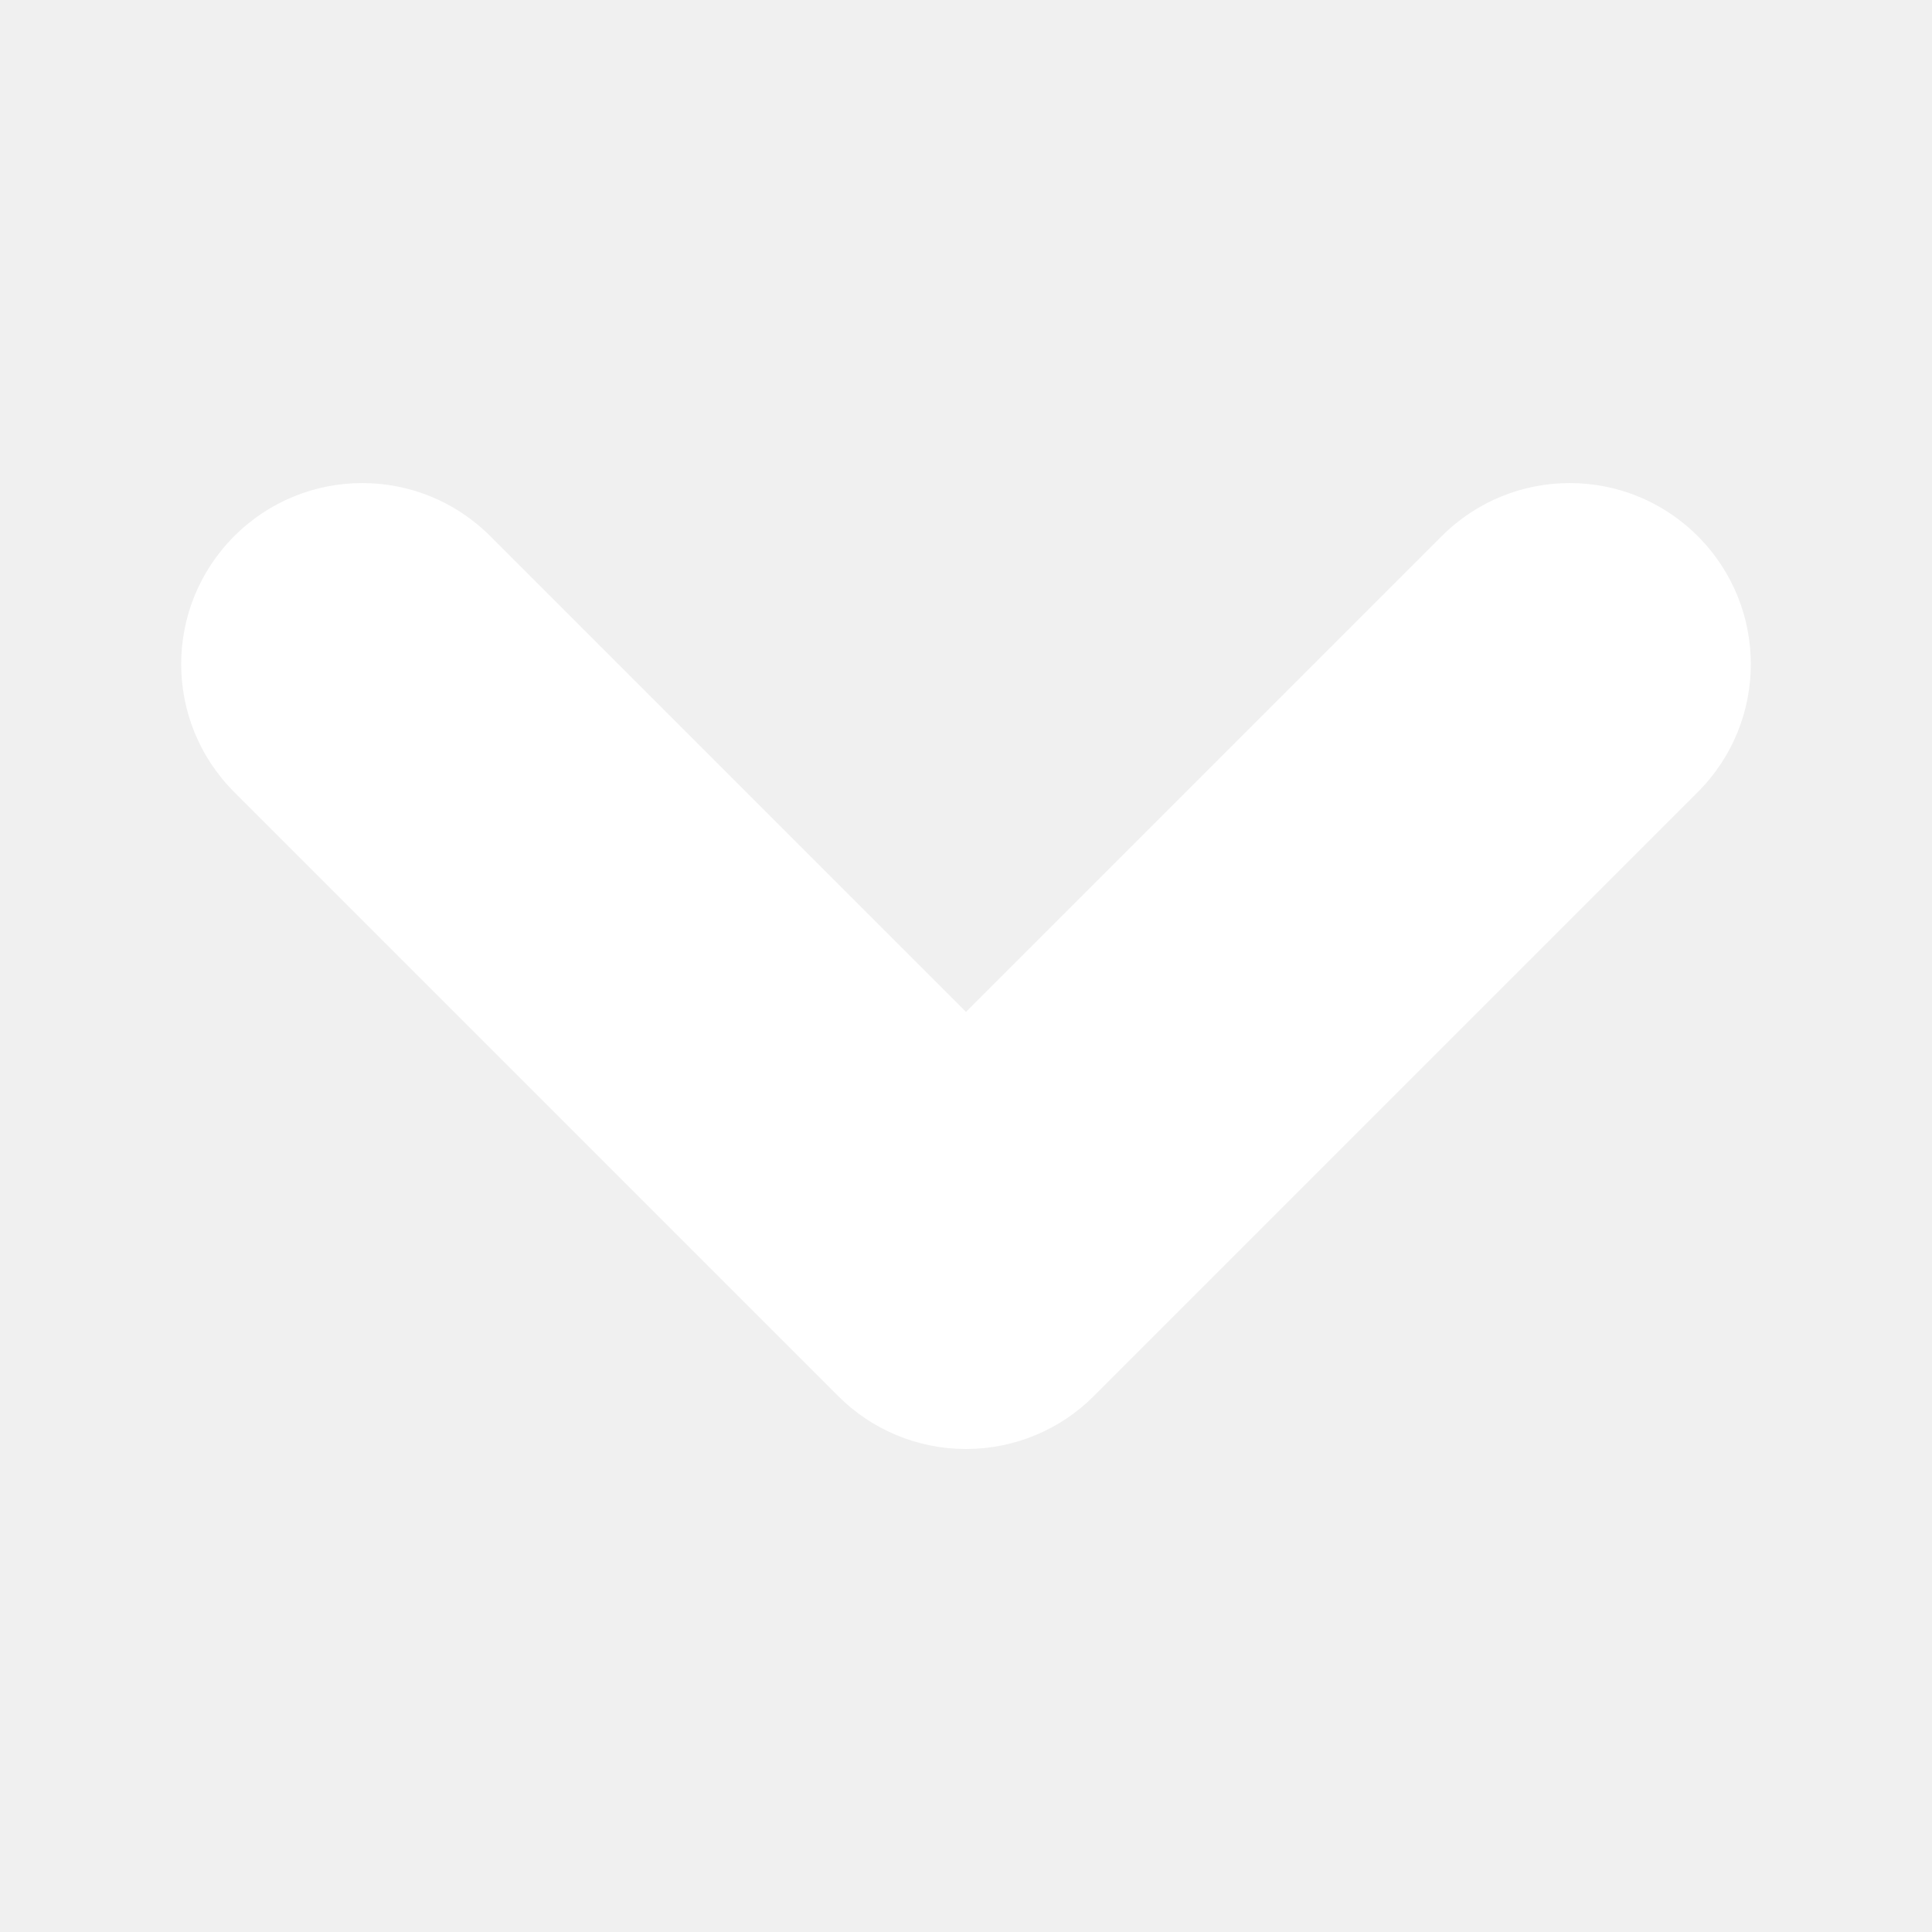
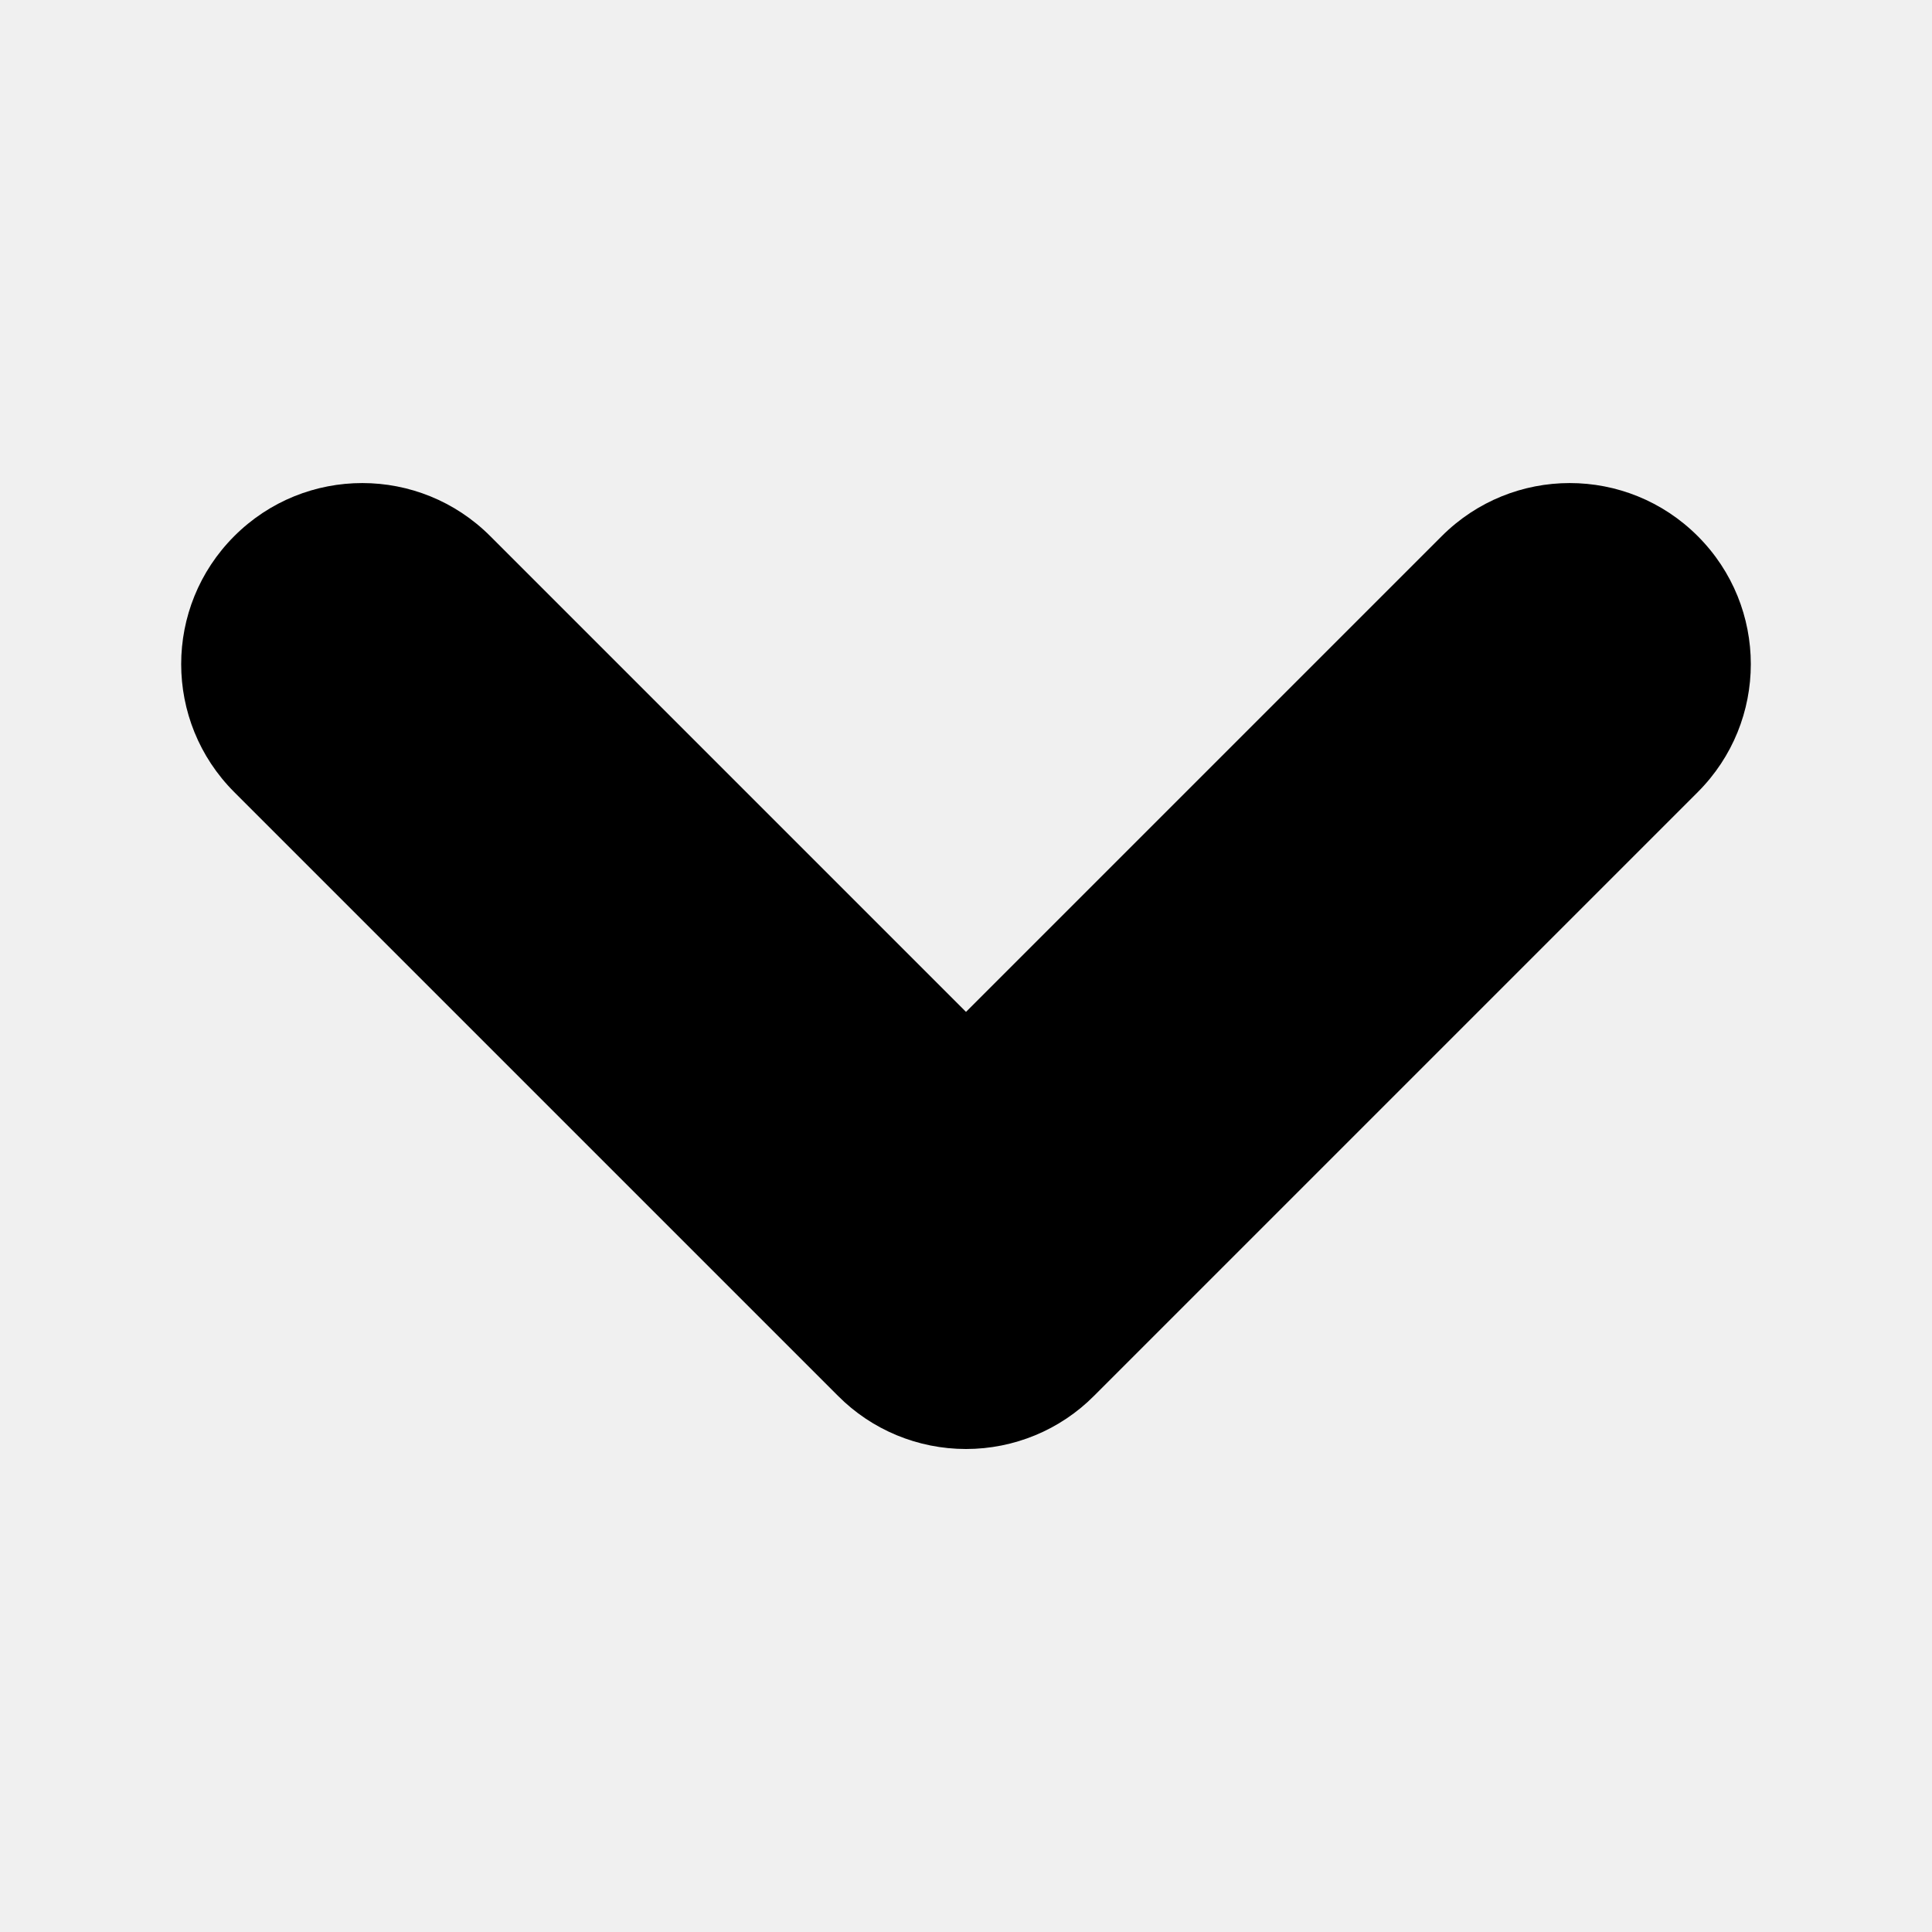
<svg xmlns="http://www.w3.org/2000/svg" width="8" height="8" viewBox="0 0 8 8" fill="none">
-   <path d="M2.03 2.22C1.737 1.927 1.263 1.927 0.97 2.22C0.677 2.513 0.677 2.987 0.97 3.28L2.03 2.22ZM4 5.25L3.47 5.78C3.61 5.921 3.801 6 4 6C4.199 6 4.39 5.921 4.53 5.78L4 5.25ZM7.03 3.28C7.323 2.987 7.323 2.513 7.03 2.22C6.737 1.927 6.263 1.927 5.97 2.22L7.03 3.28ZM0.97 3.28L3.47 5.78L4.53 4.72L2.03 2.22L0.97 3.28ZM4.53 5.78L7.03 3.28L5.97 2.22L3.47 4.72L4.53 5.78Z" fill="white" />
+   <path d="M2.03 2.22C1.737 1.927 1.263 1.927 0.97 2.22C0.677 2.513 0.677 2.987 0.97 3.28L2.03 2.22ZM4 5.25L3.47 5.78C3.61 5.921 3.801 6 4 6C4.199 6 4.39 5.921 4.53 5.78L4 5.25ZM7.03 3.28C7.323 2.987 7.323 2.513 7.03 2.22C6.737 1.927 6.263 1.927 5.97 2.22L7.03 3.28ZM0.97 3.28L3.47 5.78L4.53 4.72L2.03 2.22L0.97 3.28ZM4.53 5.78L7.03 3.28L5.97 2.22L3.47 4.72L4.53 5.78Z" fill="currentColor" />
</svg>
